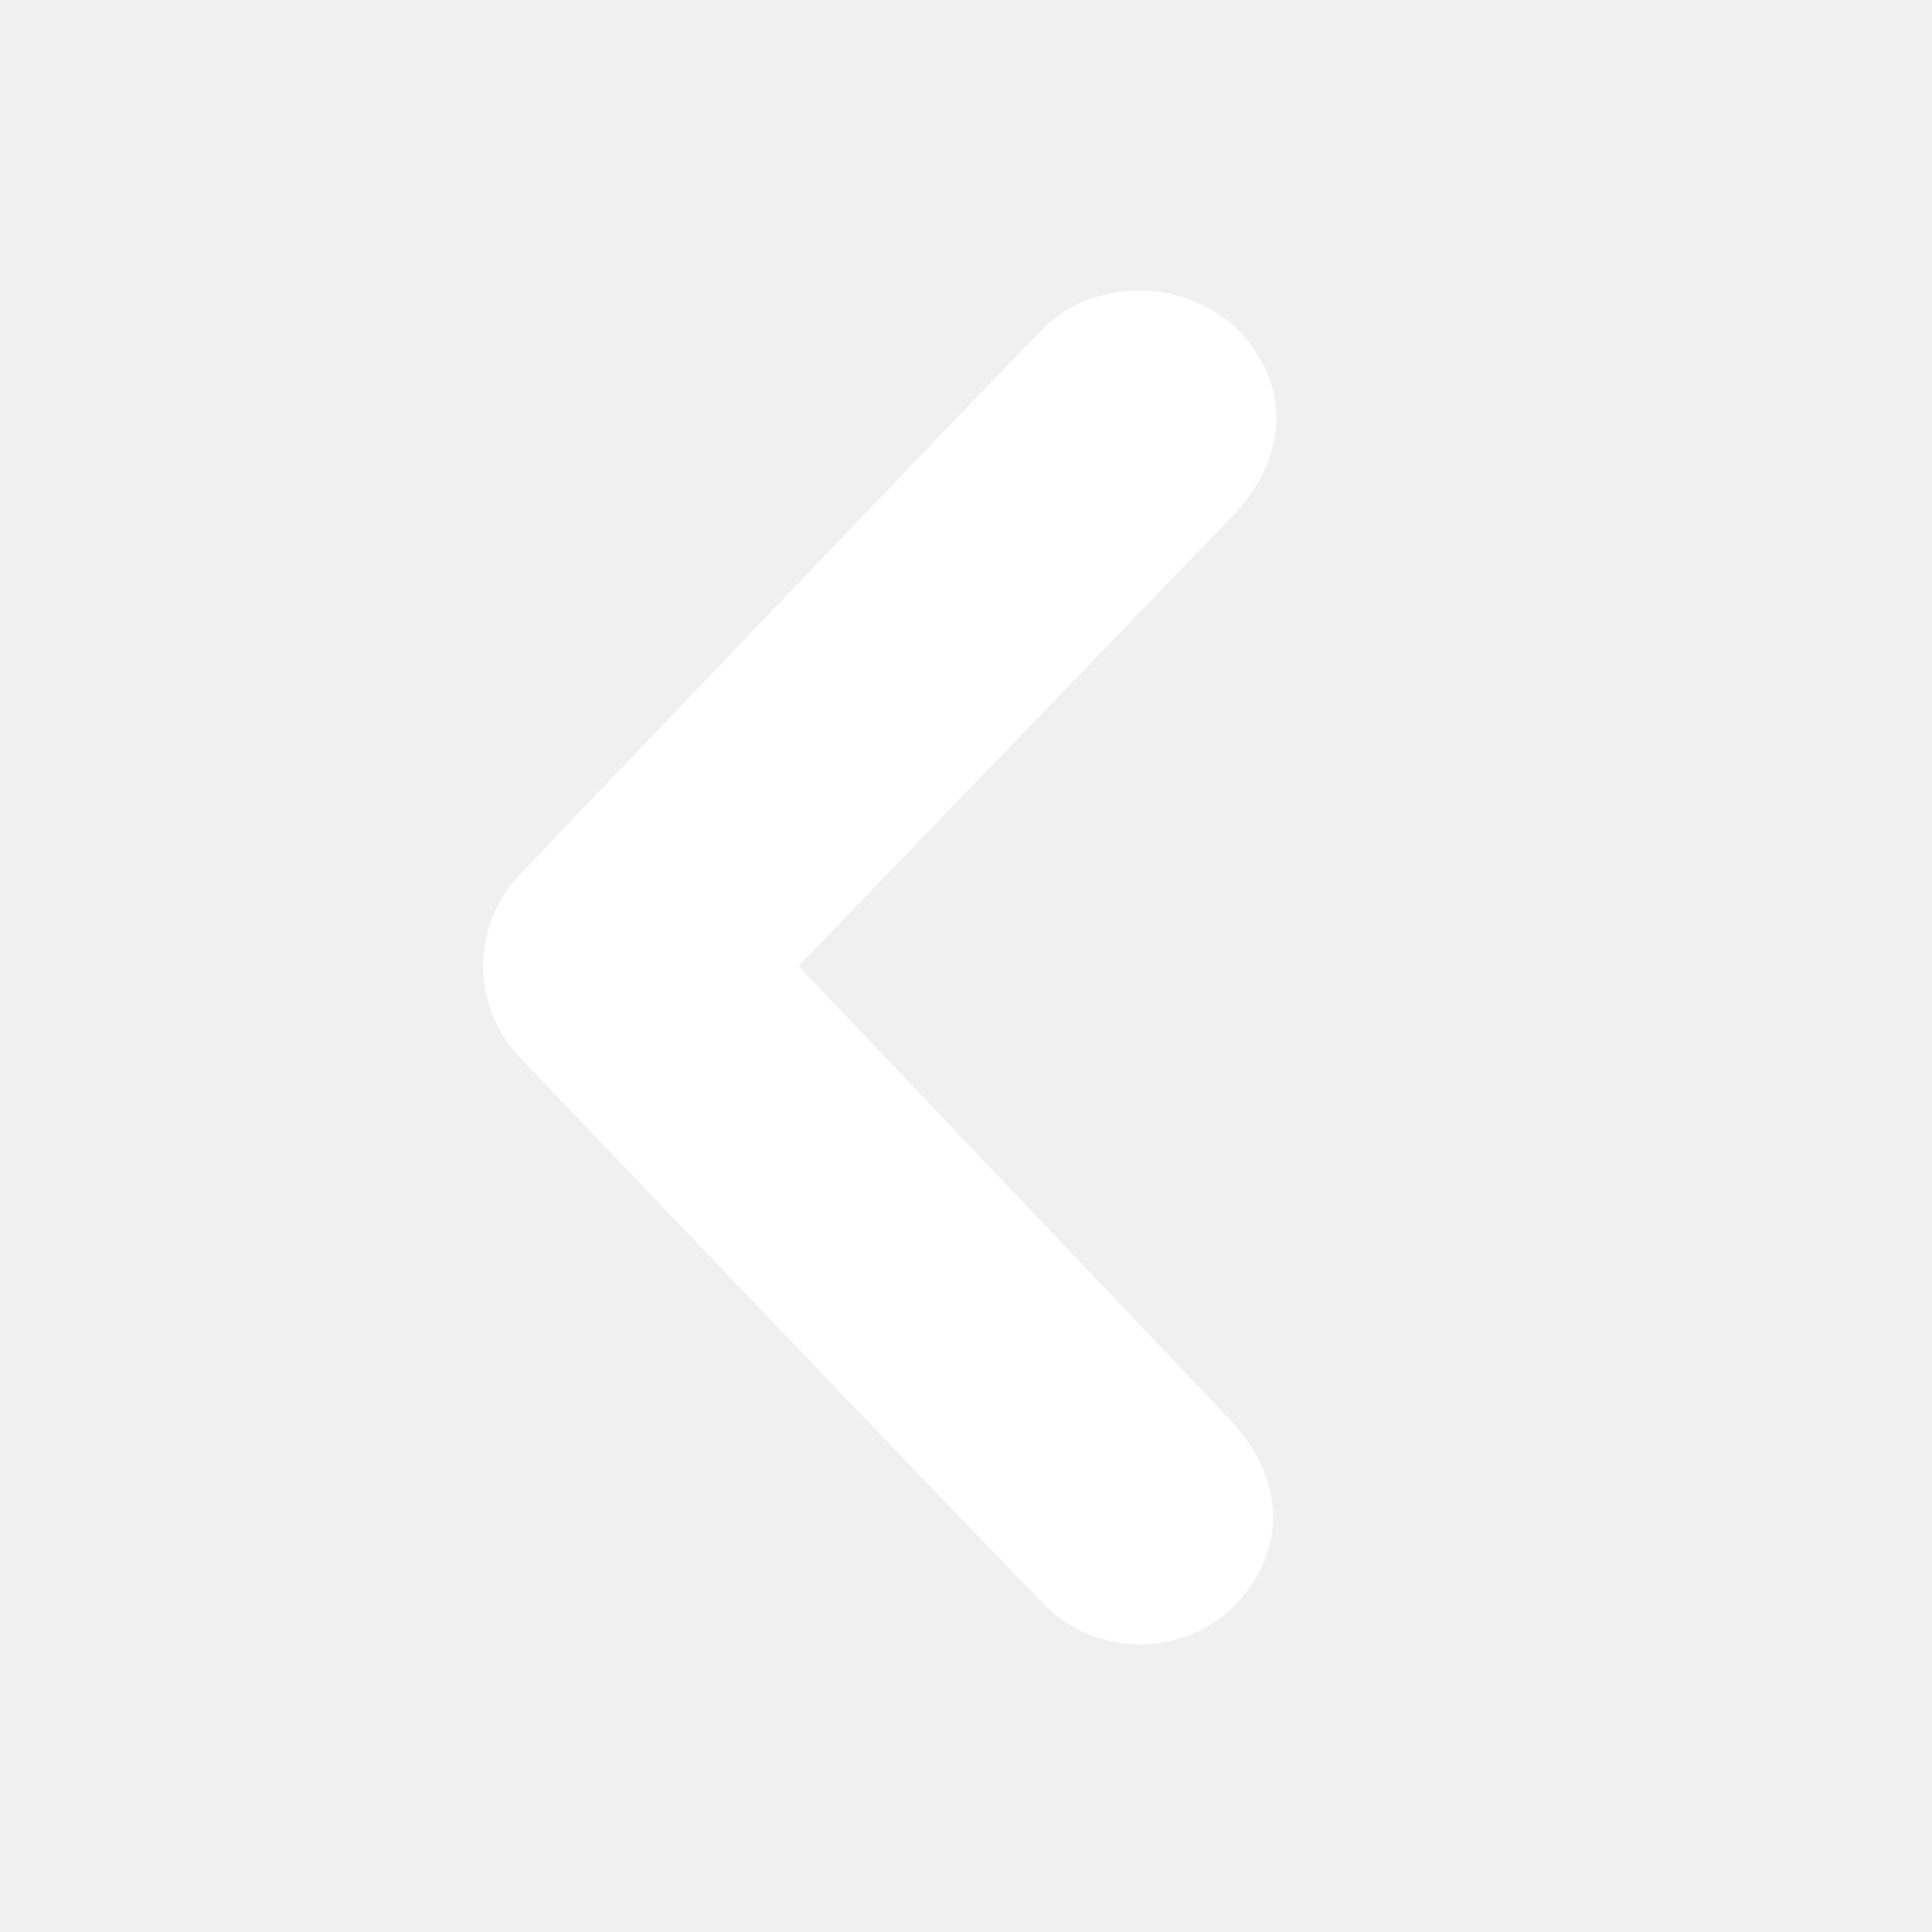
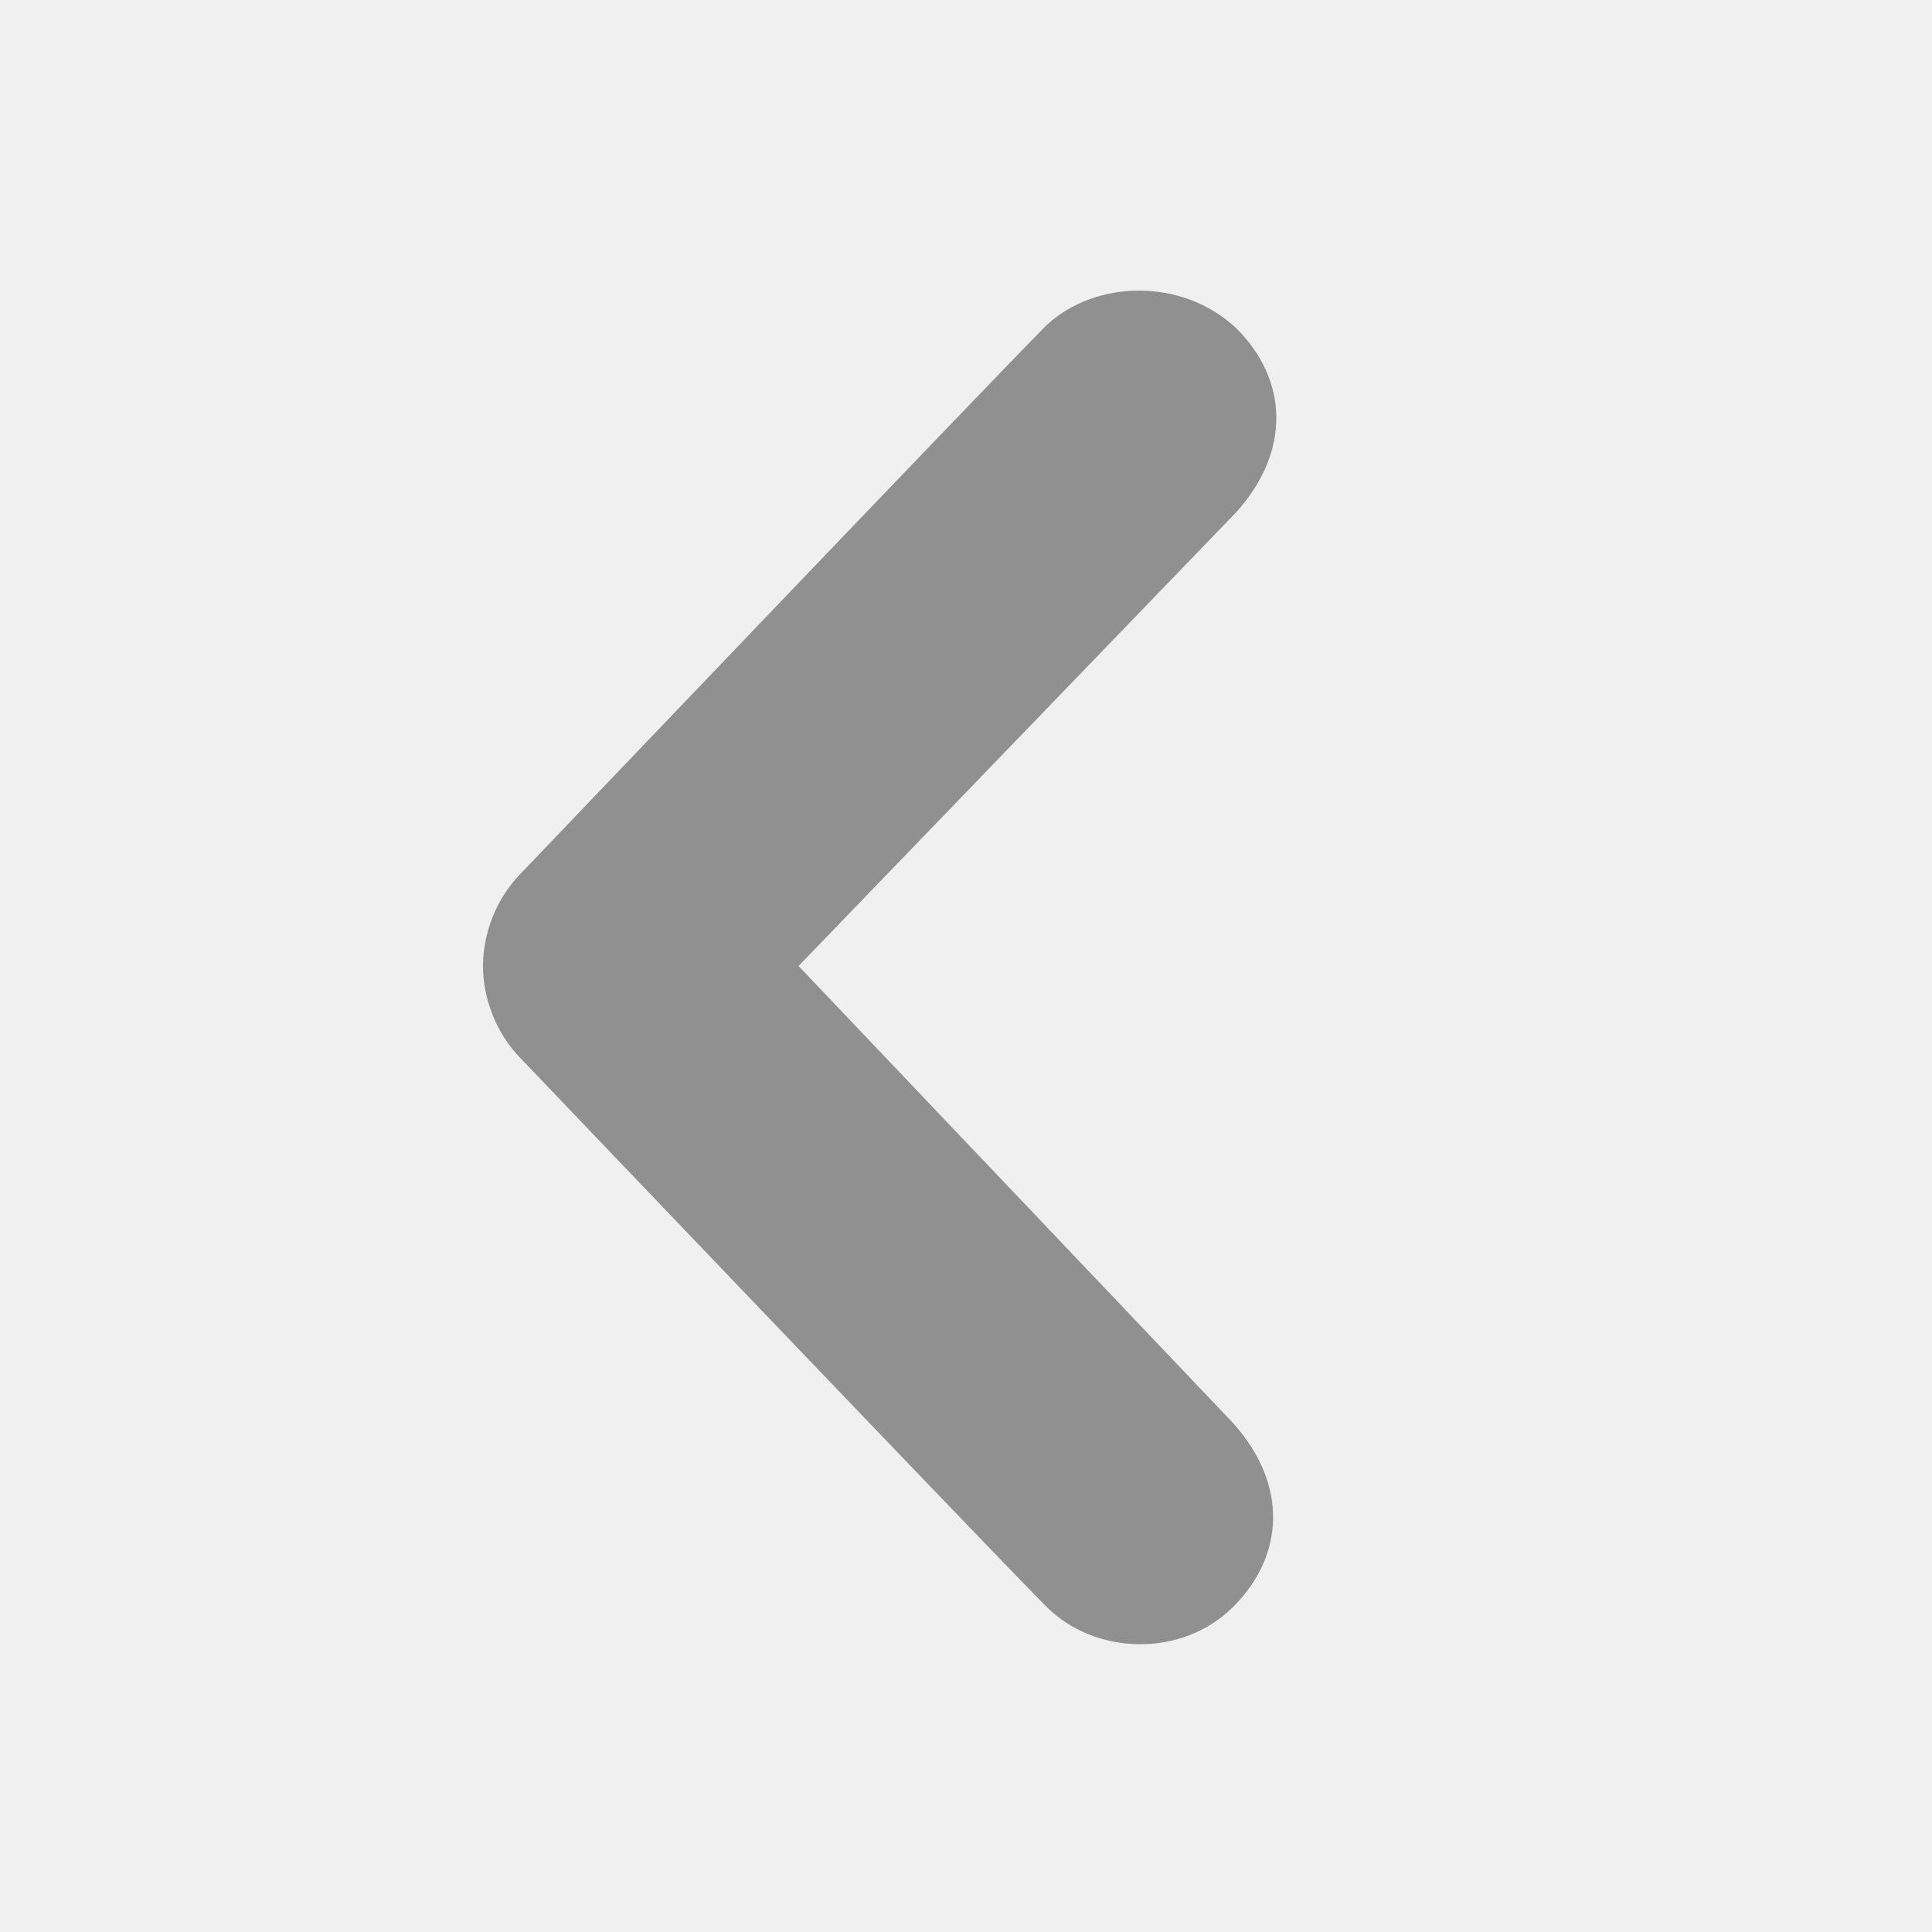
<svg xmlns="http://www.w3.org/2000/svg" version="1.1" id="Layer_1" x="0px" y="0px" viewBox="0 0 60 60" style="enable-background:new 0 0 60 60;" xml:space="preserve">
  <style type="text/css">
- 	.st0{fill:#FFFFFF;}
+ 	.st0{fill:#909090;}
</style>
  <path class="st0" d="M32.5,10.1c-1.5,1.5-16.3,17-16.3,17C15.4,27.9,15,29,15,30c0,1,0.4,2.1,1.2,2.9c0,0,14.8,15.5,16.3,17  c1.5,1.5,4.2,1.6,5.8,0c1.6-1.6,1.7-3.8,0-5.7L24.8,30l13.6-14.1c1.7-1.9,1.6-4.1,0-5.7C36.7,8.6,34,8.7,32.5,10.1z" />
</svg>
